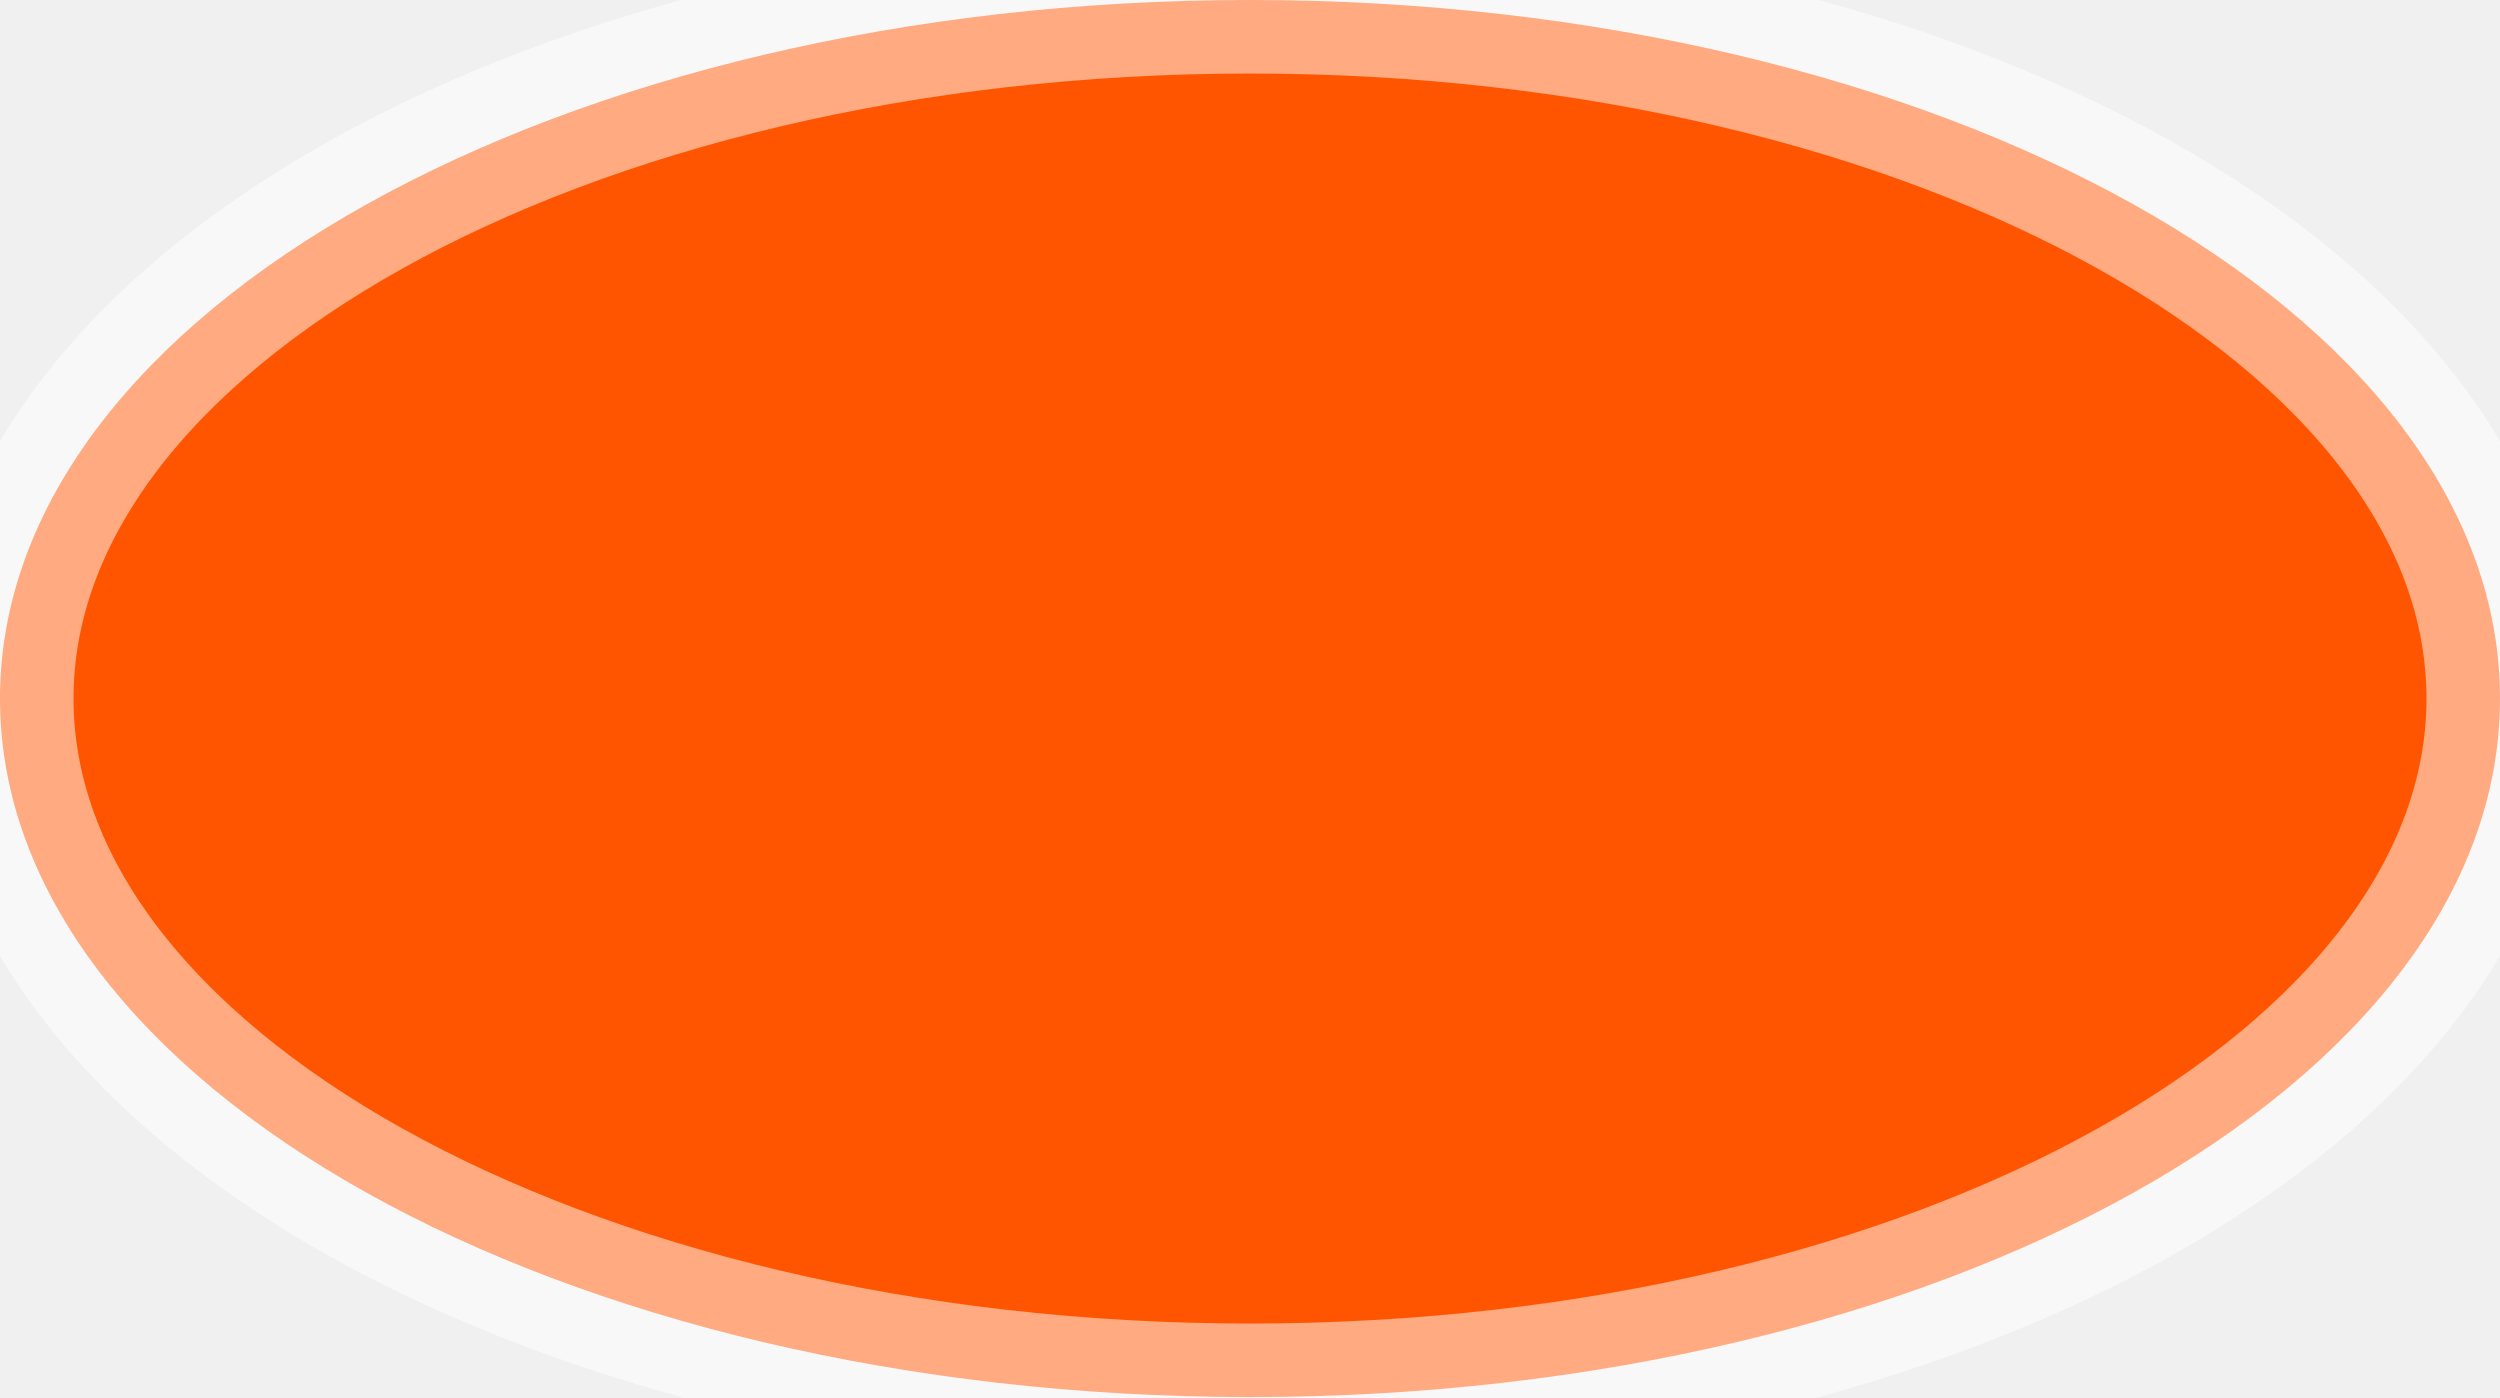
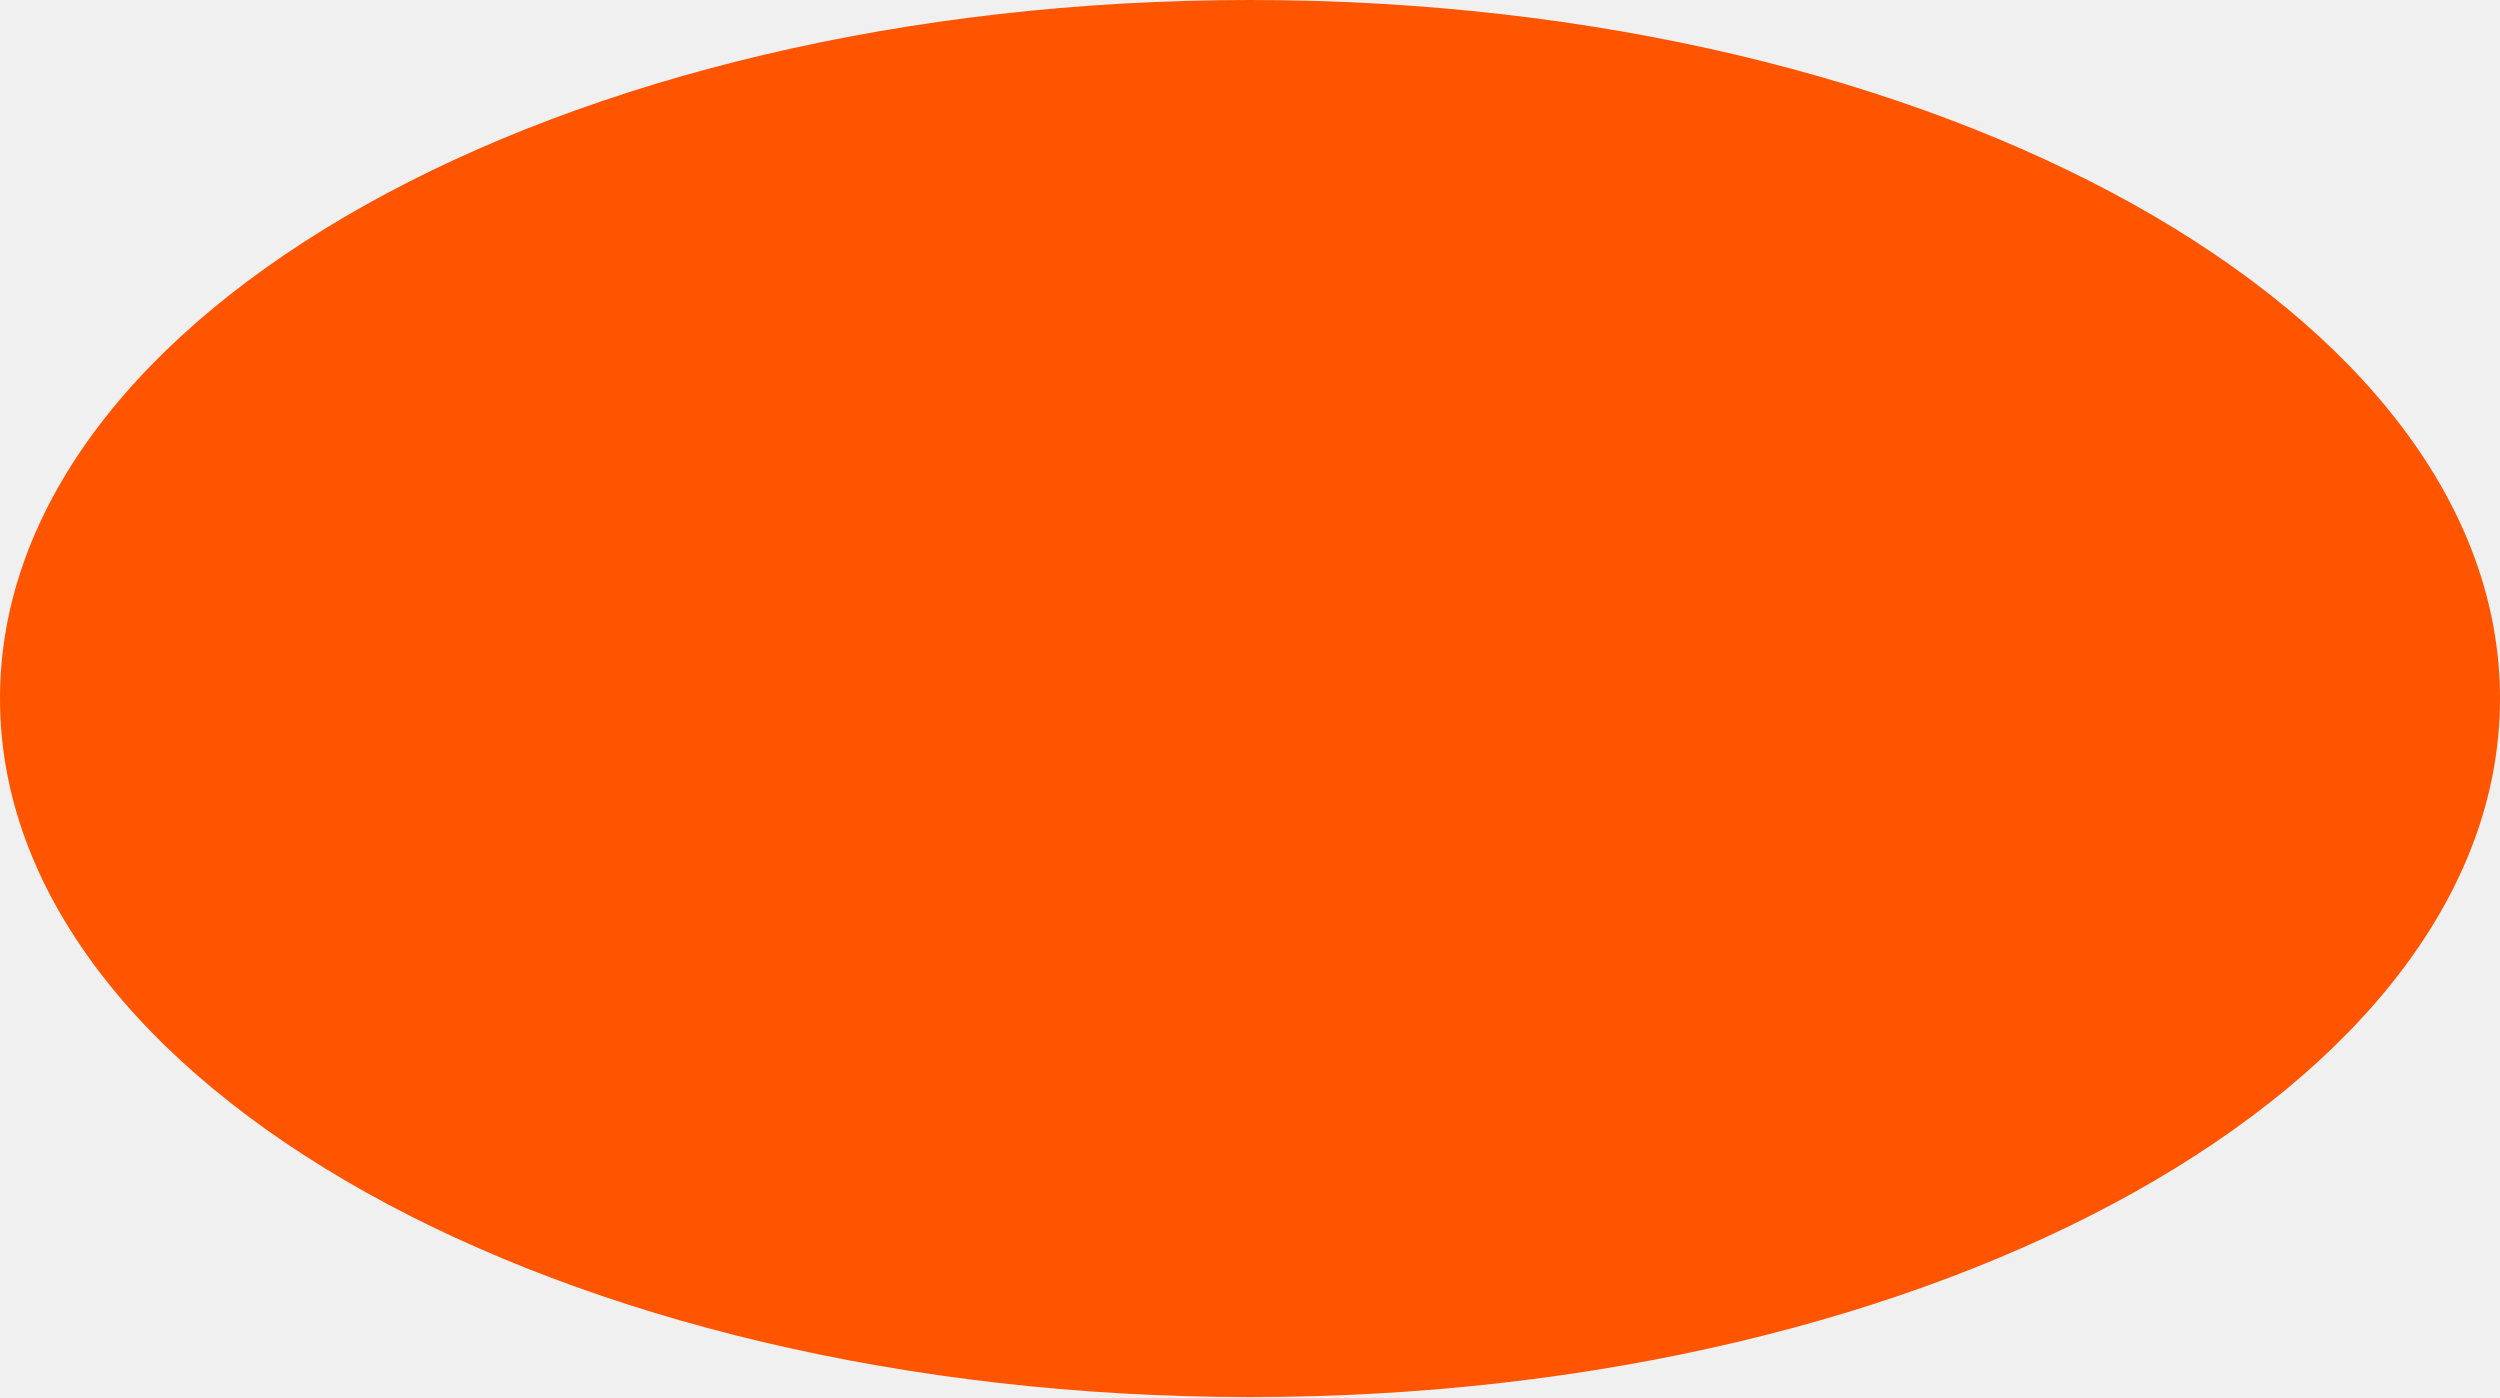
<svg xmlns="http://www.w3.org/2000/svg" version="1.1" id="Layer_1" x="0px" y="0px" viewBox="-288 387.5 34 19" style="enable-background:new -288 387.5 34 19;" xml:space="preserve">
  <style type="text/css">
- 	.st0{fill:#FF5500;stroke:#FFFFFF;stroke-width:2;stroke-miterlimit:10;stroke-opacity:0.5;}
+ 	.st0{fill:#FF5500;}
</style>
  <g id="Page-1">
    <ellipse id="shadow" class="st0" cx="-271" cy="397" rx="17" ry="9.5">
	</ellipse>
  </g>
</svg>
